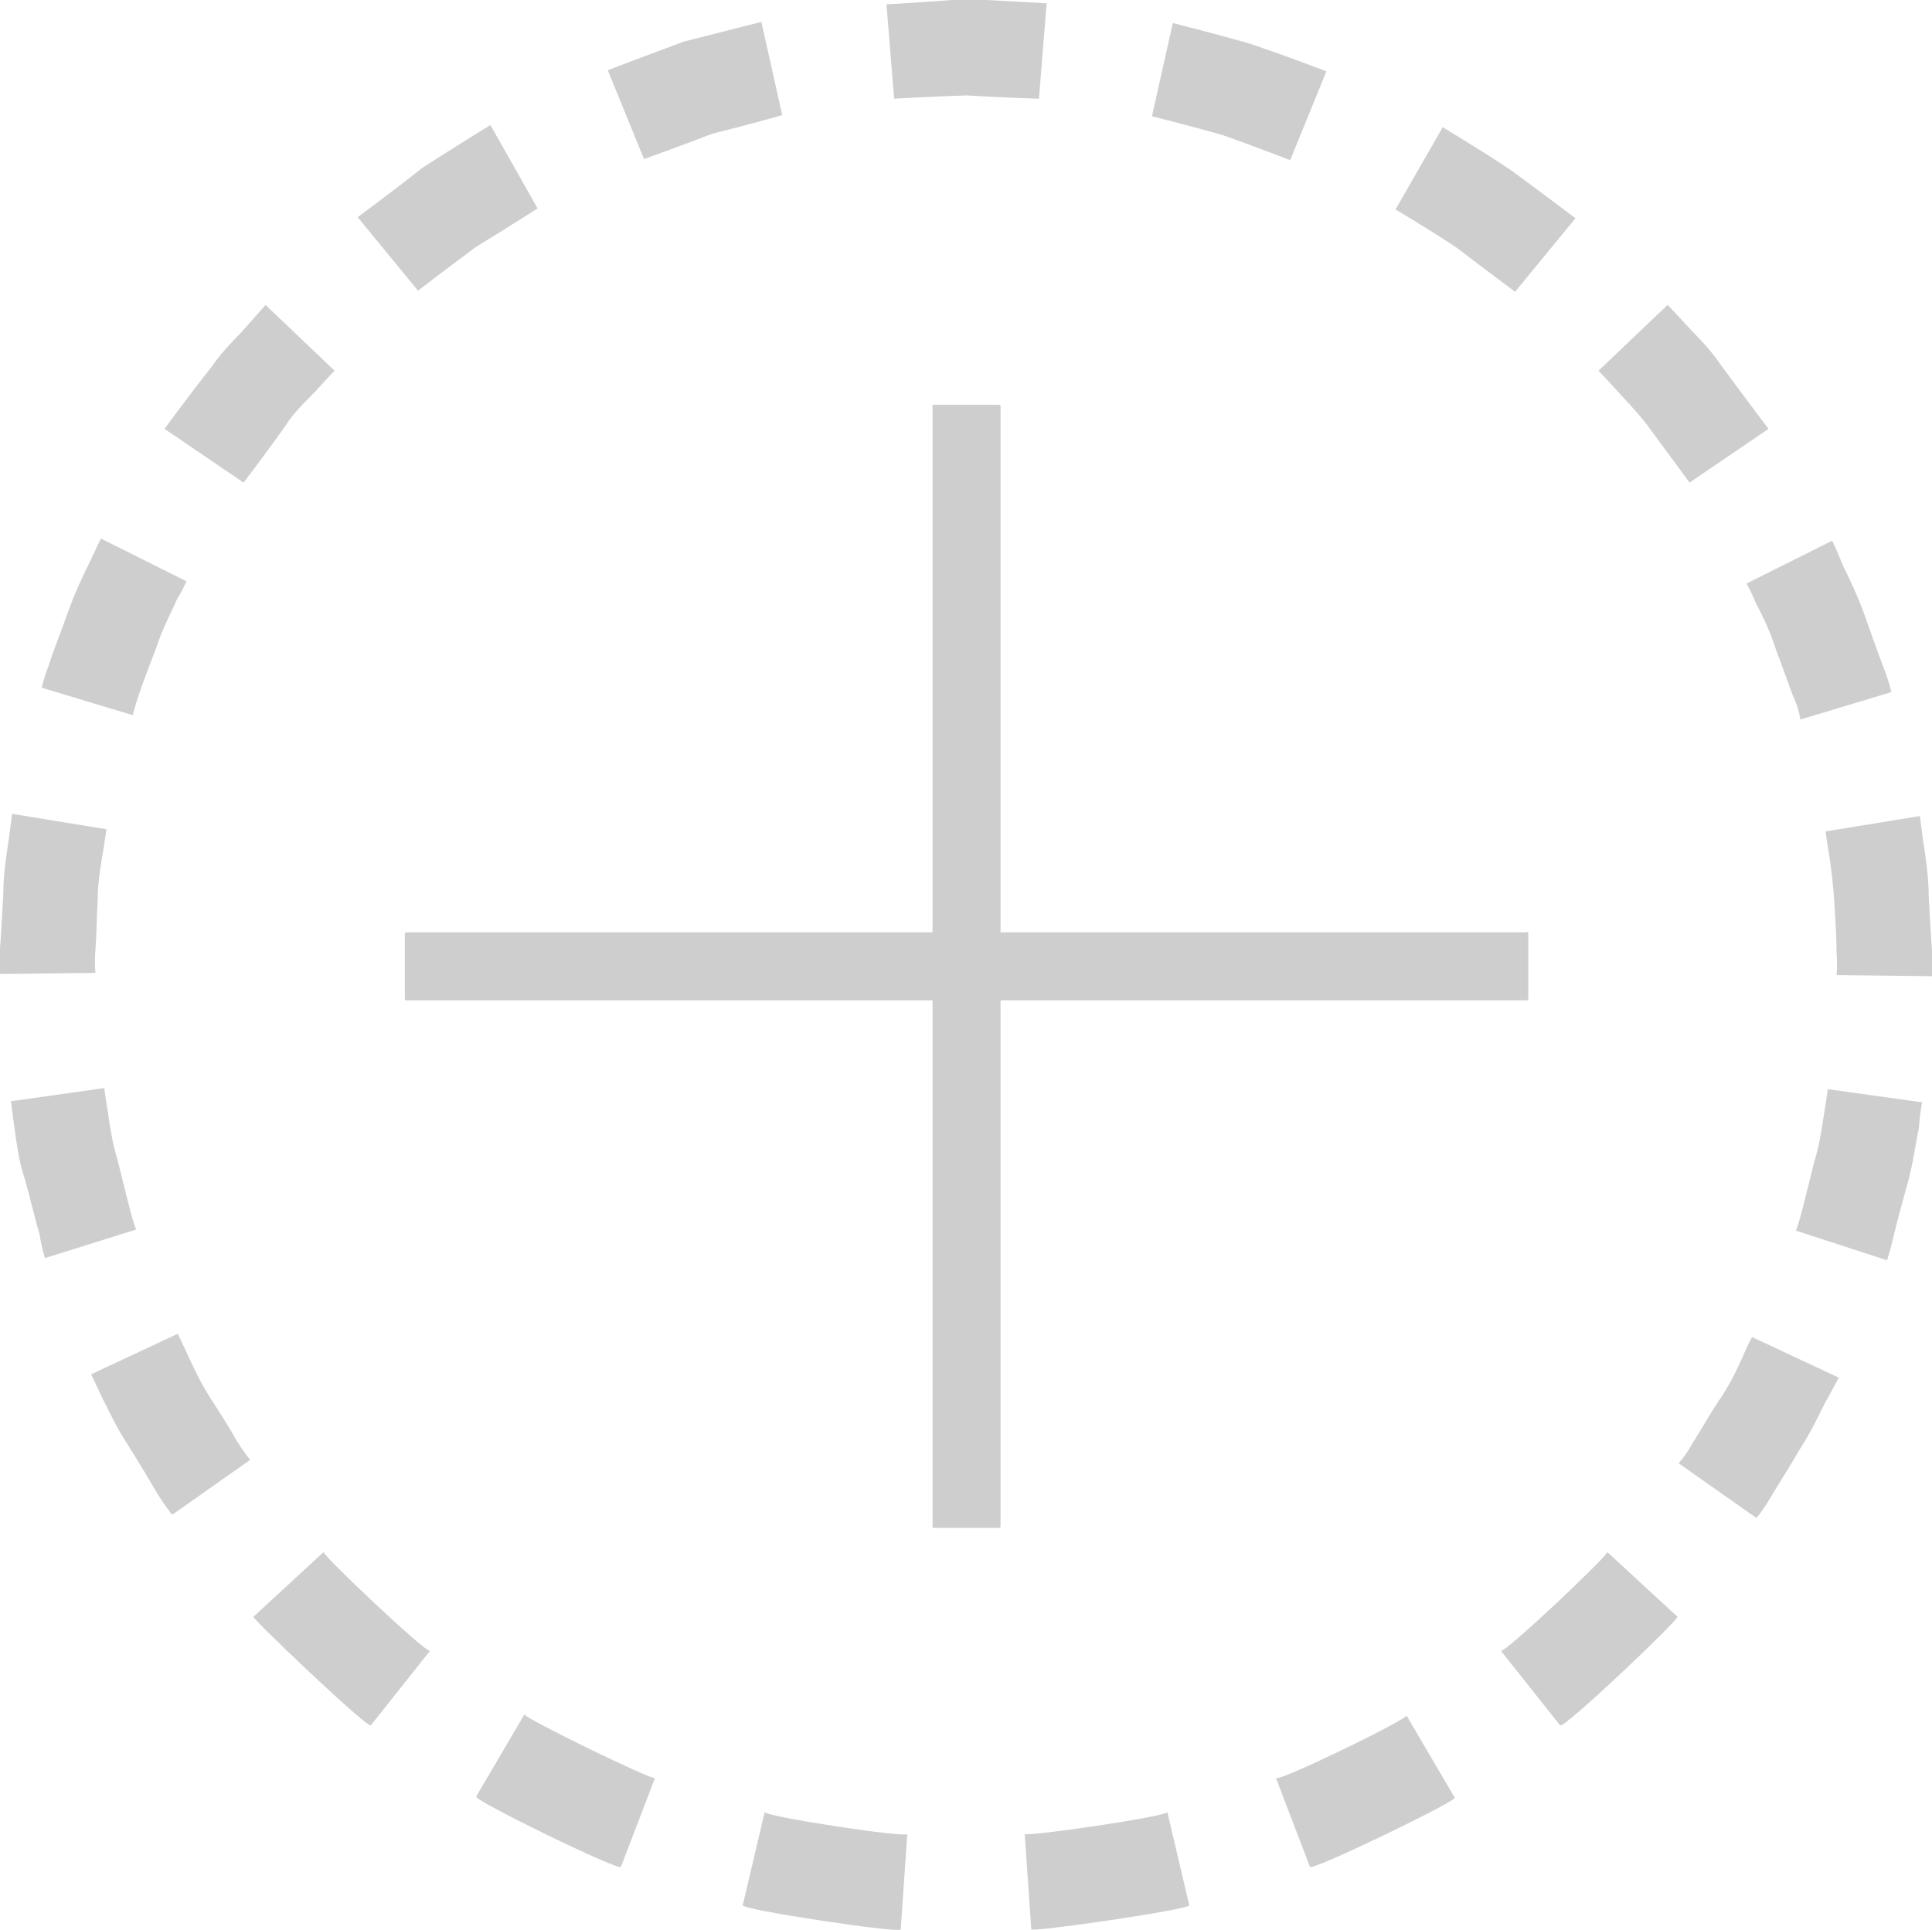
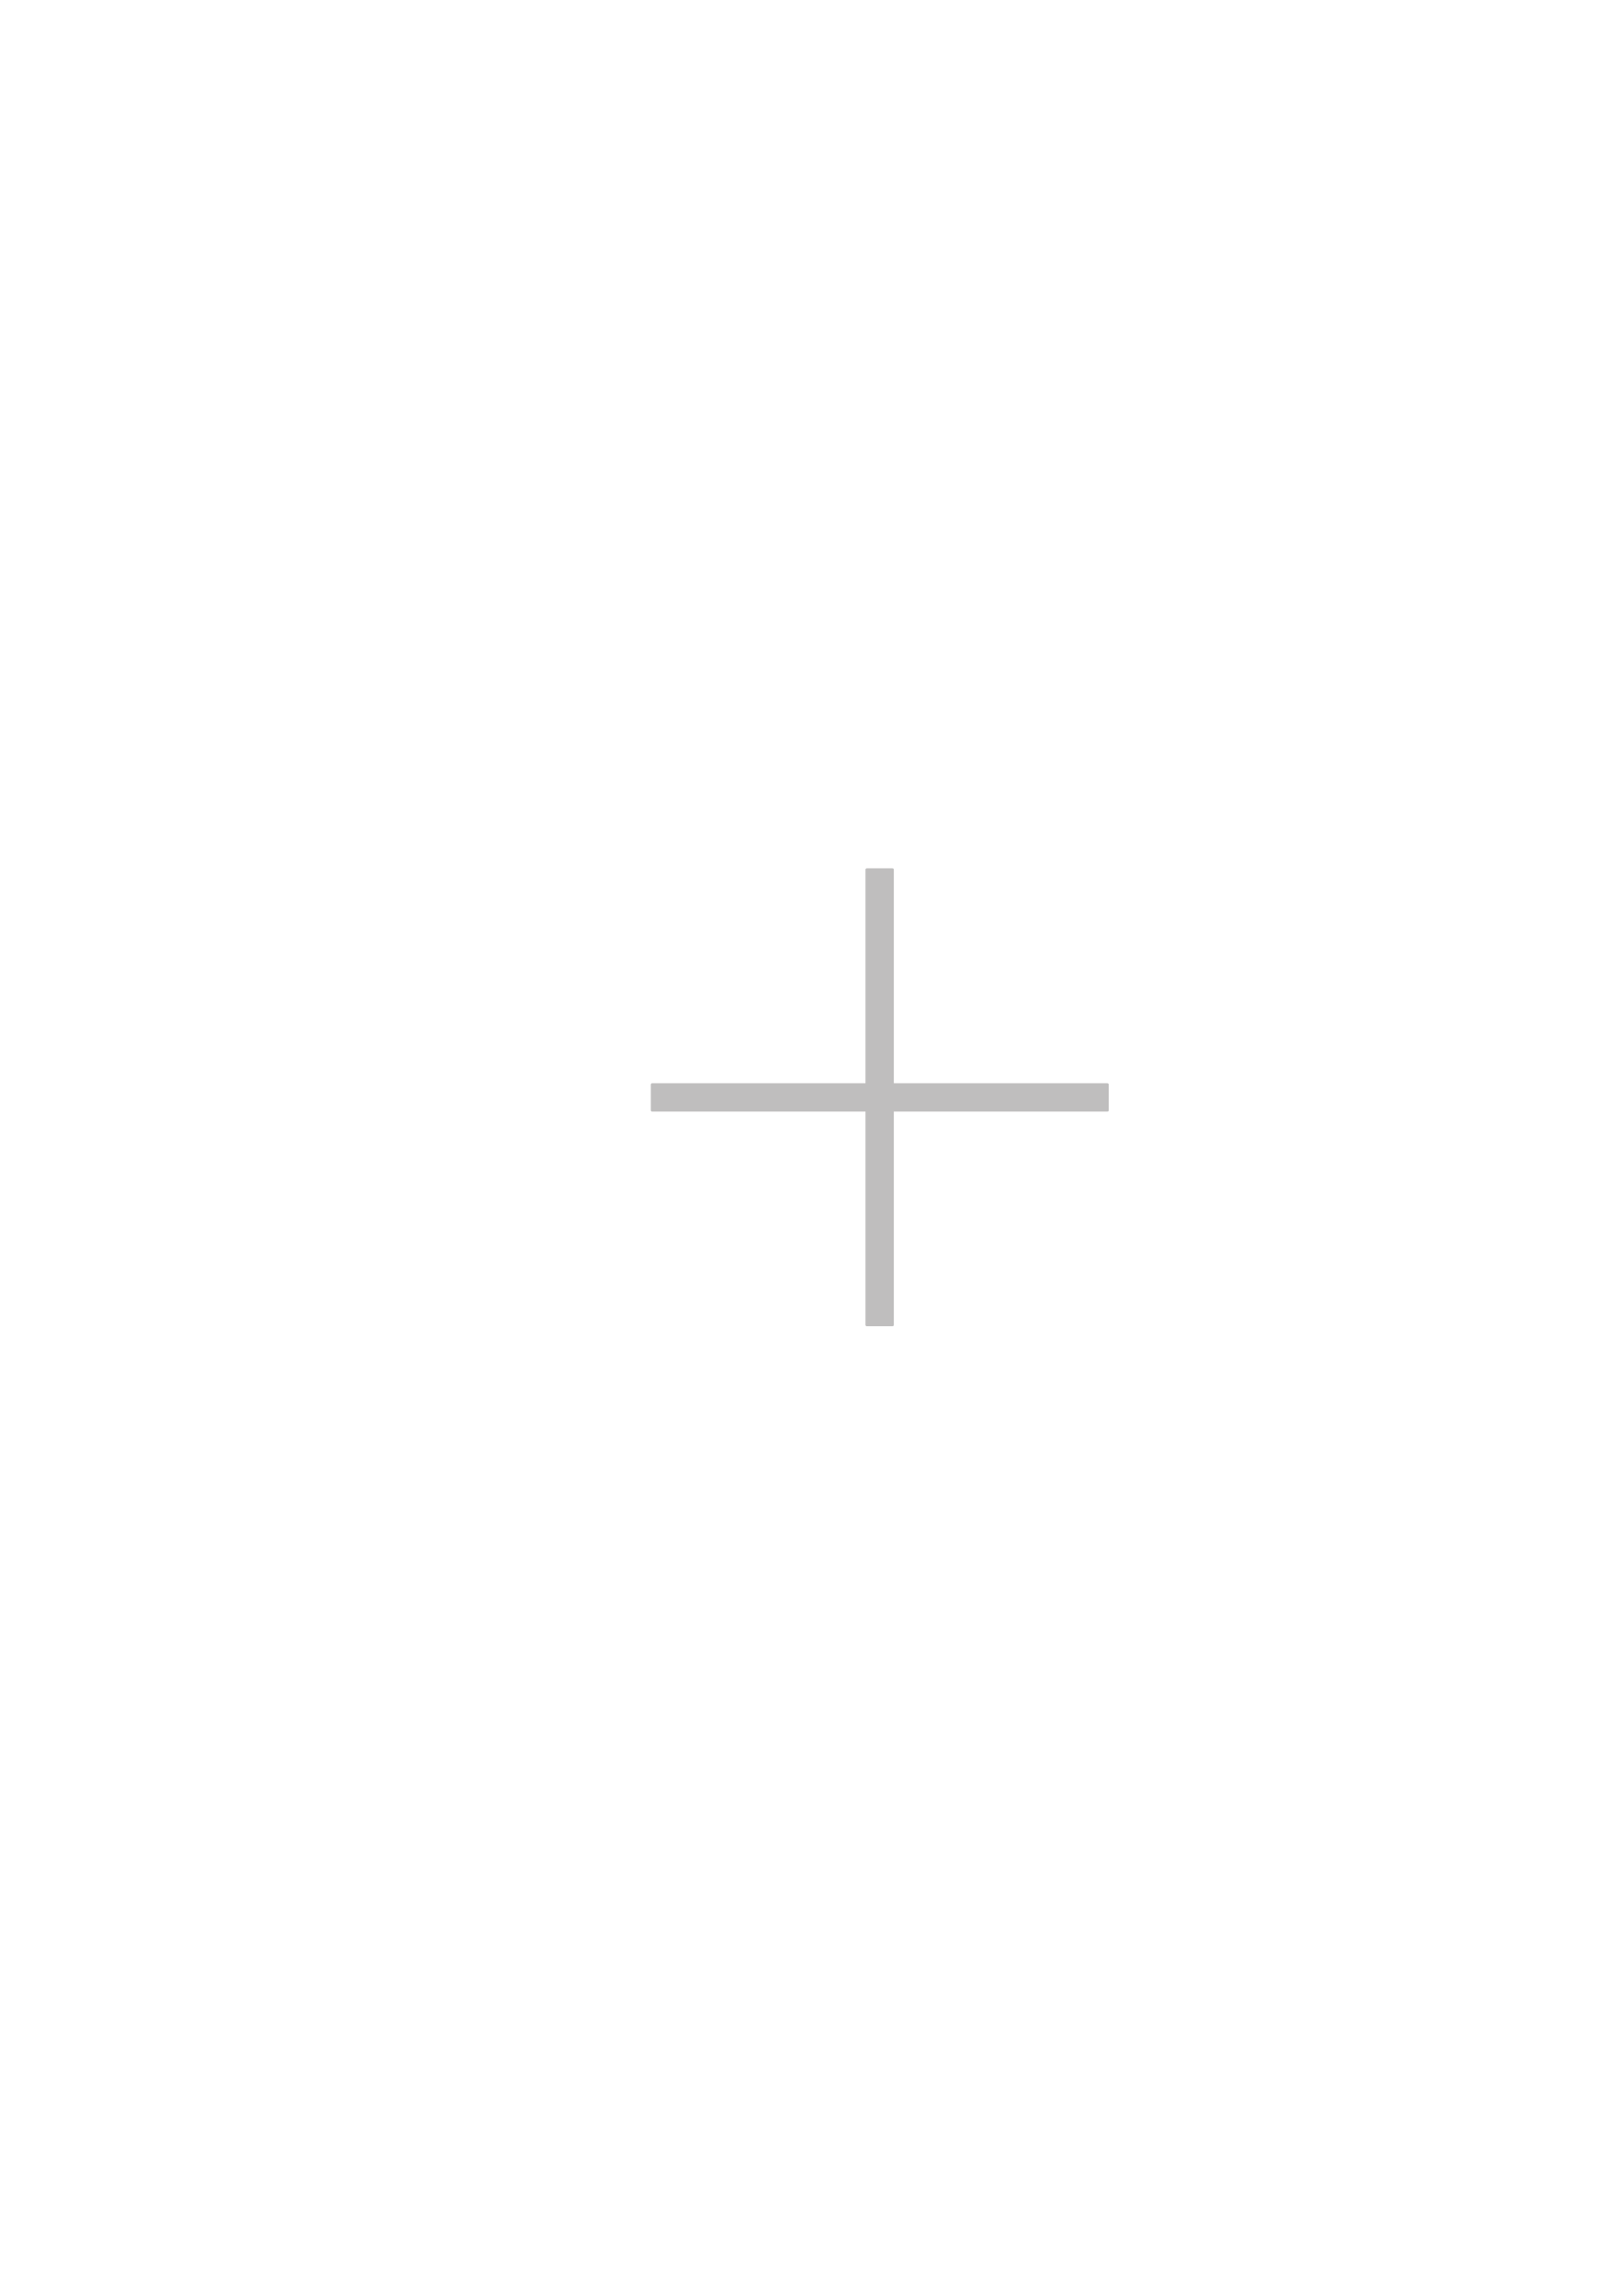
- <svg xmlns="http://www.w3.org/2000/svg" version="1.1" id="Calque_1" x="0px" y="0px" viewBox="0 0 176.1 175.9" style="enable-background:new 0 0 176.1 175.9;" xml:space="preserve">
+ <svg xmlns="http://www.w3.org/2000/svg" version="1.1" id="Calque_1" x="0px" y="0px" viewBox="0 0 595.3 841.9" style="enable-background:new 0 0 595.3 841.9;" xml:space="preserve">
  <style type="text/css">
- 	.st0{fill-rule:evenodd;clip-rule:evenodd;fill:#CECECE;}
- 	.st1{fill:#CECECE;}
+ 	.st0{fill:#BFBEBE;}
</style>
-   <g id="XMLID_376_">
-     <g id="XMLID_214_">
-       <g id="XMLID_240_">
-         <path id="XMLID_243_" class="st0" d="M33.8,157.3l5.4-6.8c-0.3,0.3-9.9-8.8-9.7-9l-6.4,5.9C22.9,147.5,33.5,157.6,33.8,157.3z" />
-         <path id="XMLID_242_" class="st0" d="M56.6,170.2l3.1-8.1c-0.1,0.3-12-5.5-11.9-5.8l-4.4,7.5C43.3,164.2,56.4,170.6,56.6,170.2z" />
-         <path id="XMLID_241_" class="st0" d="M82.1,175.9l0.6-8.7c0,0.4-13.1-1.6-13-2l-2,8.5C67.5,174.1,82.1,176.3,82.1,175.9z" />
-       </g>
-       <path id="XMLID_239_" class="st0" d="M0,88.8l8.7-0.1c0,0-0.1-0.8,0-2.1c0.1-1.2,0.1-2.9,0.2-4.5c0-1.7,0.3-3.3,0.5-4.5    c0.2-1.2,0.3-2,0.3-2l-8.6-1.4c0,0-0.1,0.9-0.3,2.3c-0.2,1.4-0.5,3.2-0.5,5c-0.1,1.8-0.2,3.7-0.3,5C0,87.9,0,88.8,0,88.8z" />
-       <path id="XMLID_238_" class="st0" d="M4.1,114.7l8.3-2.6c0,0-0.3-0.8-0.6-2c-0.3-1.2-0.7-2.8-1.1-4.4c-0.5-1.6-0.7-3.2-0.9-4.5    c-0.2-1.2-0.3-2-0.3-2L1,100.4c0,0,0.1,0.9,0.3,2.3c0.2,1.4,0.4,3.2,1,4.9c0.5,1.8,0.9,3.6,1.3,4.9C3.8,113.8,4.1,114.7,4.1,114.7    z" />
-       <path id="XMLID_237_" class="st0" d="M15.7,138.1l7.1-5c0,0-0.5-0.6-1.2-1.7c-0.6-1.1-1.5-2.5-2.4-3.9c-0.9-1.4-1.6-2.9-2.1-4    c-0.5-1.1-0.9-1.9-0.9-1.9l-7.9,3.7c0,0,0.4,0.8,1,2.1c0.6,1.2,1.4,2.9,2.4,4.4c1,1.6,1.9,3.1,2.6,4.3    C15.1,137.4,15.7,138.1,15.7,138.1z" />
-       <g id="XMLID_233_">
-         <path id="XMLID_236_" class="st0" d="M32.6,19.8l5.5,6.7c0,0,2.6-2,5.3-4c2.8-1.7,5.6-3.5,5.6-3.5l-4.3-7.6c0,0-3.1,1.9-6.2,3.9     C35.6,17.6,32.6,19.8,32.6,19.8z" />
-         <path id="XMLID_235_" class="st0" d="M15,39.1l7.2,4.9c0,0,2-2.6,3.9-5.3c0.9-1.4,2.2-2.5,3-3.4c0.8-0.9,1.4-1.5,1.4-1.5l-6.3-6     c0,0-0.6,0.7-1.5,1.7c-0.9,1.1-2.3,2.3-3.3,3.8C17.1,36.2,15,39.1,15,39.1z" />
-         <path id="XMLID_234_" class="st0" d="M3.8,62.7l8.3,2.5c0,0,0.2-0.8,0.6-2c0.4-1.2,1-2.7,1.6-4.3c0.5-1.6,1.3-3,1.8-4.2     C16.7,53.7,17,53,17,53l-7.8-3.9c0,0-0.4,0.8-1,2.1c-0.6,1.2-1.4,2.9-2,4.6c-0.6,1.7-1.3,3.4-1.7,4.7C4,61.8,3.8,62.7,3.8,62.7z" />
-       </g>
-       <g id="XMLID_229_">
-         <path id="XMLID_232_" class="st0" d="M106.9,2.1l-1.9,8.5c0,0,3.2,0.8,6.4,1.7c3.1,1.1,6.2,2.3,6.2,2.3l3.3-8.1     c0,0-3.4-1.3-6.9-2.5C110.5,3,106.9,2.1,106.9,2.1z" />
-         <path id="XMLID_231_" class="st0" d="M80.8,0.4L81.5,9c0,0,3.3-0.2,6.6-0.3C91.4,8.9,94.7,9,94.7,9l0.7-8.7c0,0-3.7-0.2-7.3-0.4     C84.4,0.2,80.8,0.4,80.8,0.4z" />
-         <path id="XMLID_230_" class="st0" d="M55.4,6.4l3.3,8.1c0,0,3.1-1.1,6.2-2.3c3.2-0.8,6.4-1.7,6.4-1.7l-1.9-8.5     c0,0-3.6,0.9-7.1,1.8C58.8,5.1,55.4,6.4,55.4,6.4z" />
-       </g>
-       <g id="XMLID_225_">
-         <path id="XMLID_228_" class="st0" d="M167,49.3l-7.8,3.9c0,0,0.4,0.7,0.9,1.9c0.6,1.1,1.3,2.6,1.8,4.2c0.6,1.5,1.1,3.1,1.6,4.3     c0.5,1.1,0.6,2,0.6,2l8.3-2.5c0,0-0.2-0.9-0.7-2.2c-0.5-1.3-1.1-3-1.7-4.7c-0.6-1.7-1.4-3.4-2-4.6C167.4,50.1,167,49.3,167,49.3z     " />
-         <path id="XMLID_227_" class="st0" d="M152,27.8l-6.3,6c0,0,0.6,0.6,1.4,1.5c0.8,0.9,2,2.1,3,3.4c2,2.7,3.9,5.3,3.9,5.3l7.2-4.9     c0,0-2.2-2.9-4.4-5.9c-1-1.5-2.4-2.8-3.3-3.8C152.6,28.4,152,27.8,152,27.8z" />
-         <path id="XMLID_226_" class="st0" d="M131.5,11.6l-4.3,7.5c0,0,2.9,1.7,5.6,3.5c2.6,2,5.3,4,5.3,4l5.5-6.7c0,0-2.9-2.2-5.9-4.4     C134.7,13.5,131.5,11.6,131.5,11.6z" />
-       </g>
-       <g id="XMLID_221_">
-         <path id="XMLID_224_" class="st0" d="M167.6,125.6l-7.9-3.7c0,0-0.4,0.7-0.9,1.9c-0.5,1.1-1.2,2.6-2.2,4     c-0.9,1.4-1.7,2.8-2.4,3.9c-0.6,1.1-1.2,1.7-1.2,1.7l7.1,5c0,0,0.6-0.7,1.3-1.9c0.7-1.2,1.7-2.7,2.6-4.3c1-1.5,1.8-3.2,2.4-4.4     C167.2,126.4,167.6,125.6,167.6,125.6z" />
-         <path id="XMLID_223_" class="st0" d="M175.2,100.5l-8.6-1.2c0,0-0.1,0.8-0.3,2c-0.2,1.2-0.4,2.9-0.9,4.5     c-0.4,1.6-0.8,3.2-1.1,4.4c-0.3,1.2-0.6,2-0.6,2l8.3,2.7c0,0,0.3-0.9,0.6-2.2c0.3-1.3,0.8-3.1,1.3-4.9c0.5-1.8,0.7-3.6,1-4.9     C175,101.4,175.2,100.5,175.2,100.5z" />
-         <path id="XMLID_222_" class="st0" d="M175,74.4l-8.6,1.4c0,0,0.1,0.8,0.3,2c0.2,1.2,0.4,2.9,0.5,4.5c0.1,1.6,0.2,3.3,0.2,4.5     c0.1,1.2,0,2.1,0,2.1l8.7,0.1c0,0,0.1-0.9,0-2.3c-0.1-1.4-0.2-3.2-0.3-5c0-1.8-0.3-3.7-0.5-5C175.1,75.3,175,74.4,175,74.4z" />
-       </g>
-       <g id="XMLID_217_">
-         <path id="XMLID_220_" class="st0" d="M108.4,173.7l-2-8.5c0.1,0.4-13,2.3-13,2l0.6,8.7C93.9,176.2,108.5,174.1,108.4,173.7z" />
-         <path id="XMLID_219_" class="st0" d="M132.6,163.9l-4.4-7.5c0.2,0.3-11.7,6.1-11.9,5.7l3.1,8.1     C119.6,170.6,132.8,164.2,132.6,163.9z" />
-         <path id="XMLID_218_" class="st0" d="M152.9,147.4l-6.4-5.9c0.2,0.2-9.4,9.3-9.7,9l5.4,6.8C142.5,157.7,153.1,147.6,152.9,147.4z     " />
-       </g>
-       <path id="XMLID_216_" class="st1" d="M91.1,139.3h-6c-0.1,0-0.1-0.1-0.1-0.1V37c0-0.1,0.1-0.1,0.1-0.1h6c0.1,0,0.1,0.1,0.1,0.1    v102.1C91.2,139.2,91.2,139.3,91.1,139.3z" />
-       <path id="XMLID_215_" class="st1" d="M139.3,85.1v6c0,0.1-0.1,0.1-0.1,0.1L37,91.2c-0.1,0-0.1-0.1-0.1-0.1v-6    c0-0.1,0.1-0.1,0.1-0.1h102.1C139.2,84.9,139.3,85,139.3,85.1z" />
-     </g>
-   </g>
+   <path id="XMLID_29_" class="st0" d="M327.2,486.3h-9.4c-0.3,0-0.5-0.2-0.5-0.5V318.9c0-0.3,0.2-0.5,0.5-0.5h9.4  c0.3,0,0.5,0.2,0.5,0.5v166.9C327.7,486.1,327.5,486.3,327.2,486.3z" />
+   <path id="XMLID_146_" class="st0" d="M406.5,397.7v9.4c0,0.3-0.2,0.5-0.5,0.5l-166.9,0c-0.3,0-0.5-0.2-0.5-0.5v-9.4  c0-0.3,0.2-0.5,0.5-0.5H406C406.2,397.2,406.5,397.4,406.5,397.7z" />
</svg>
